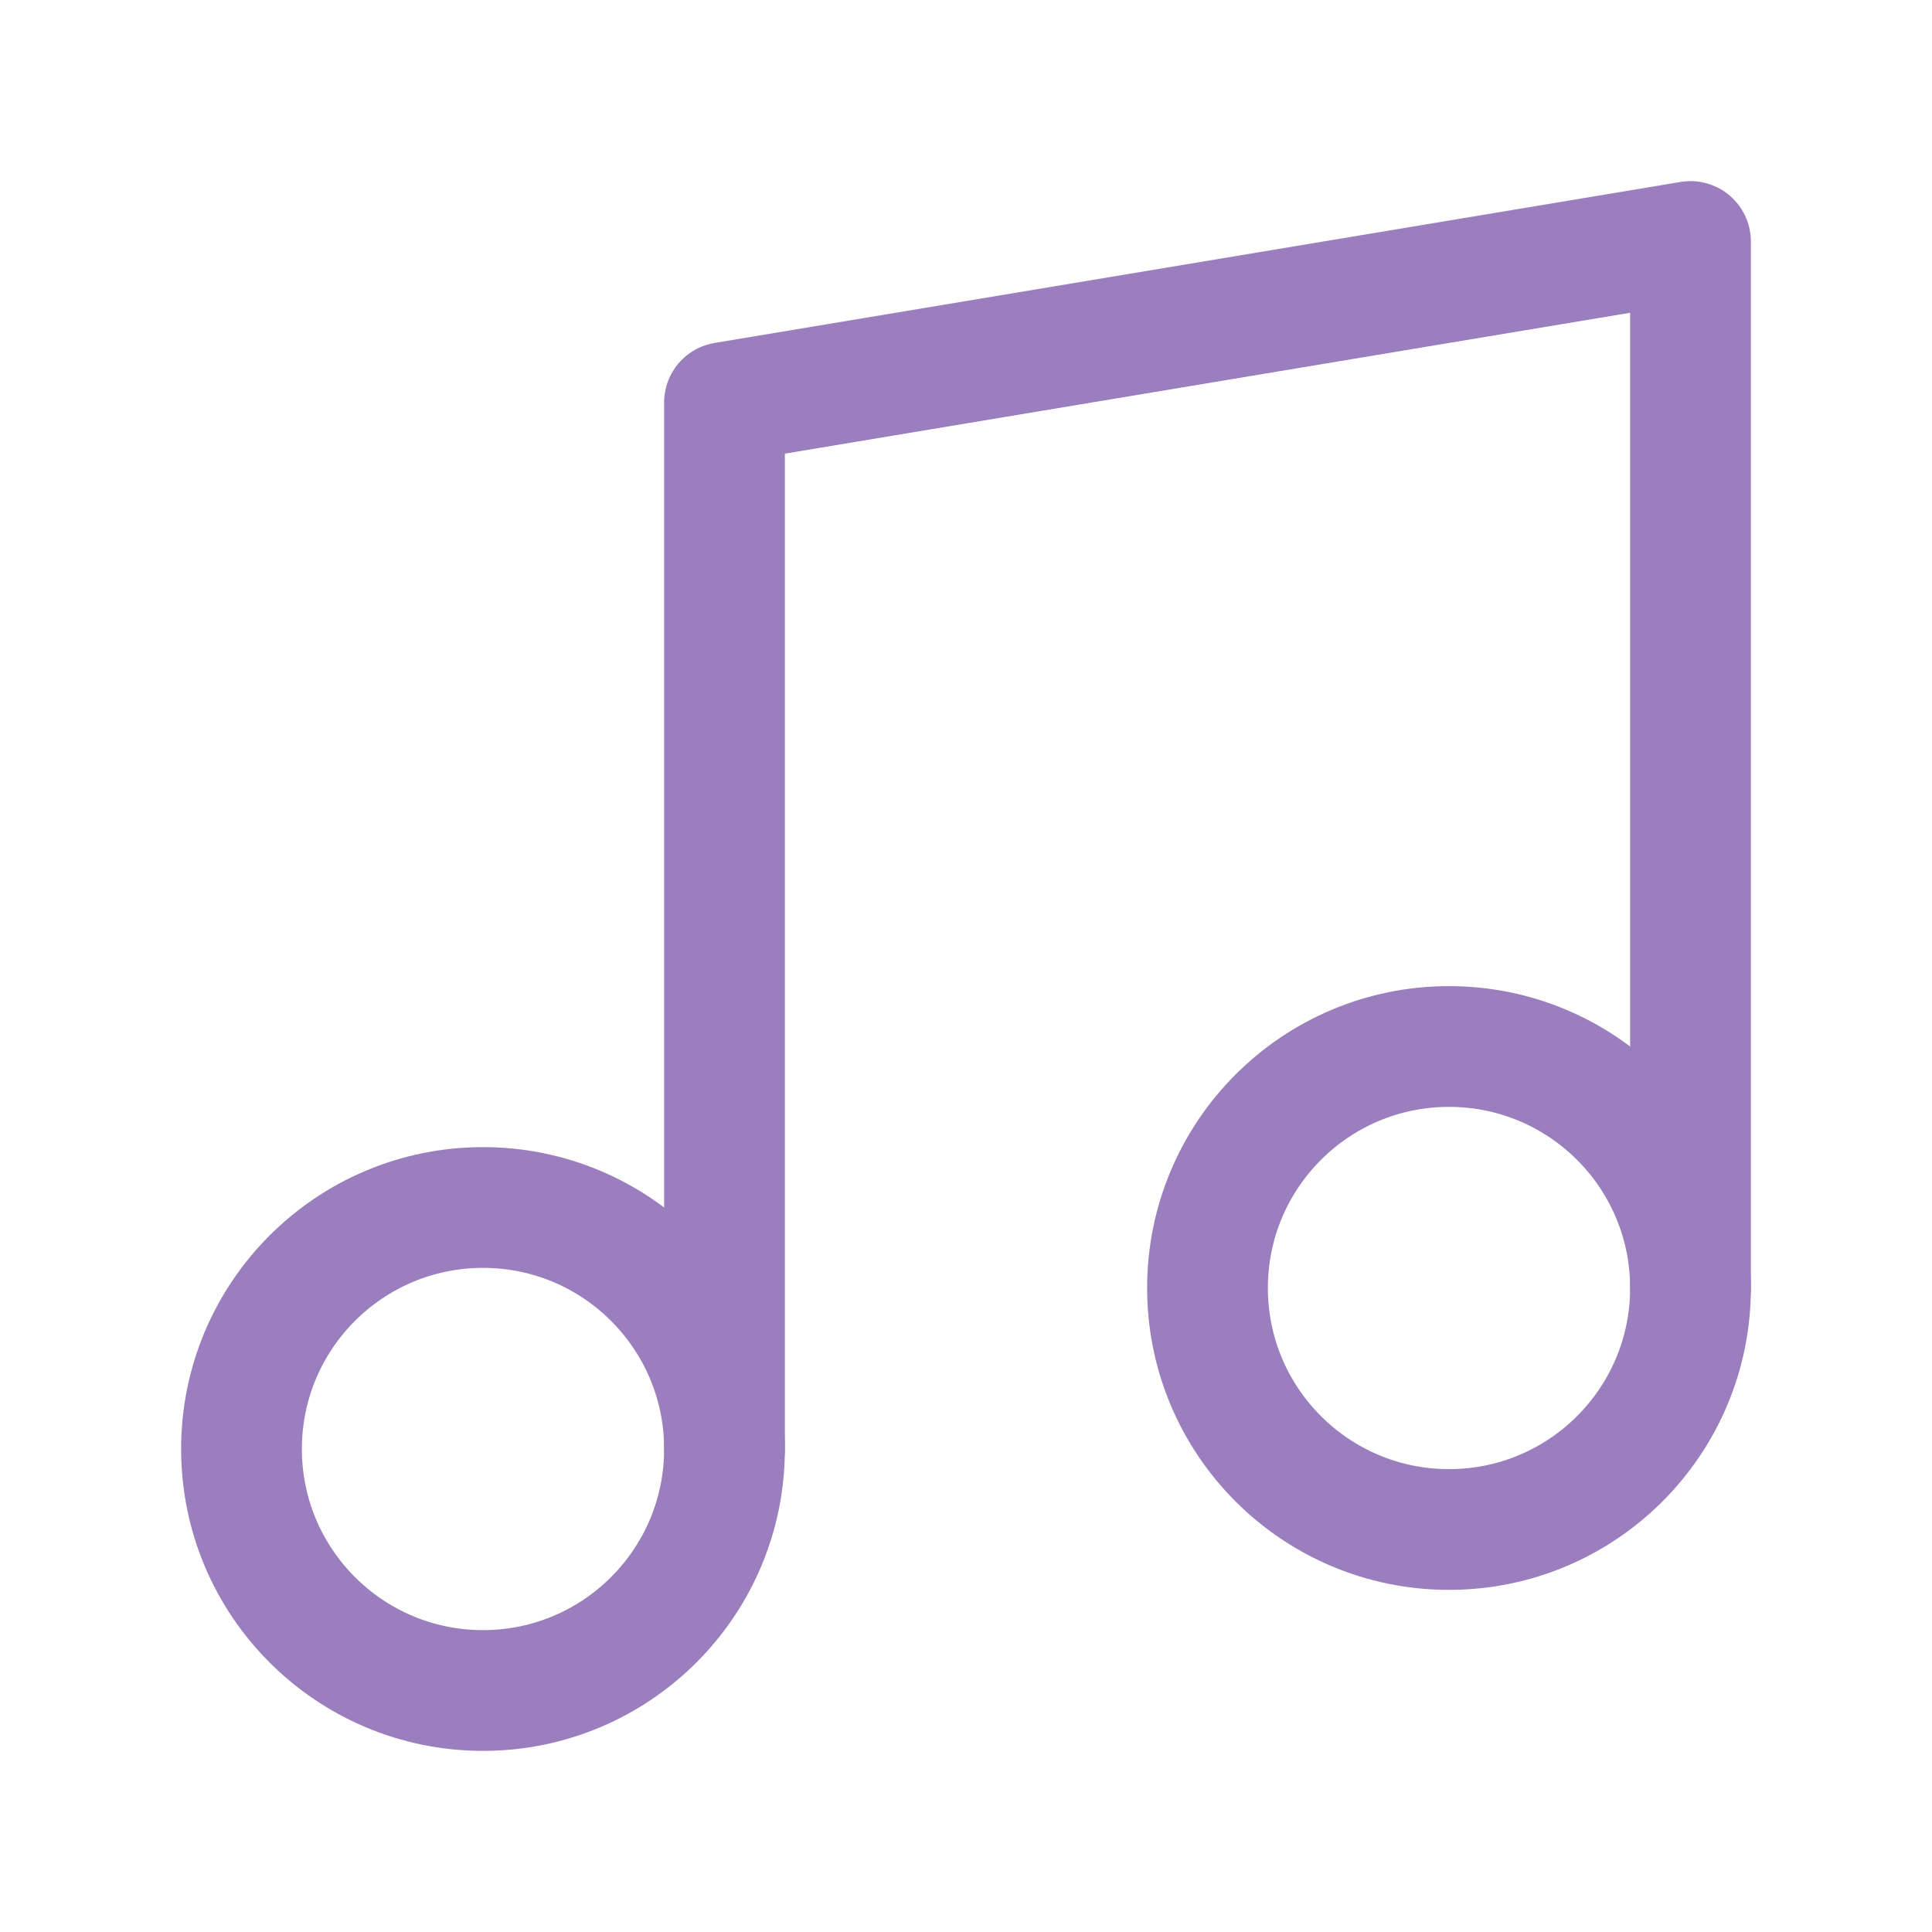
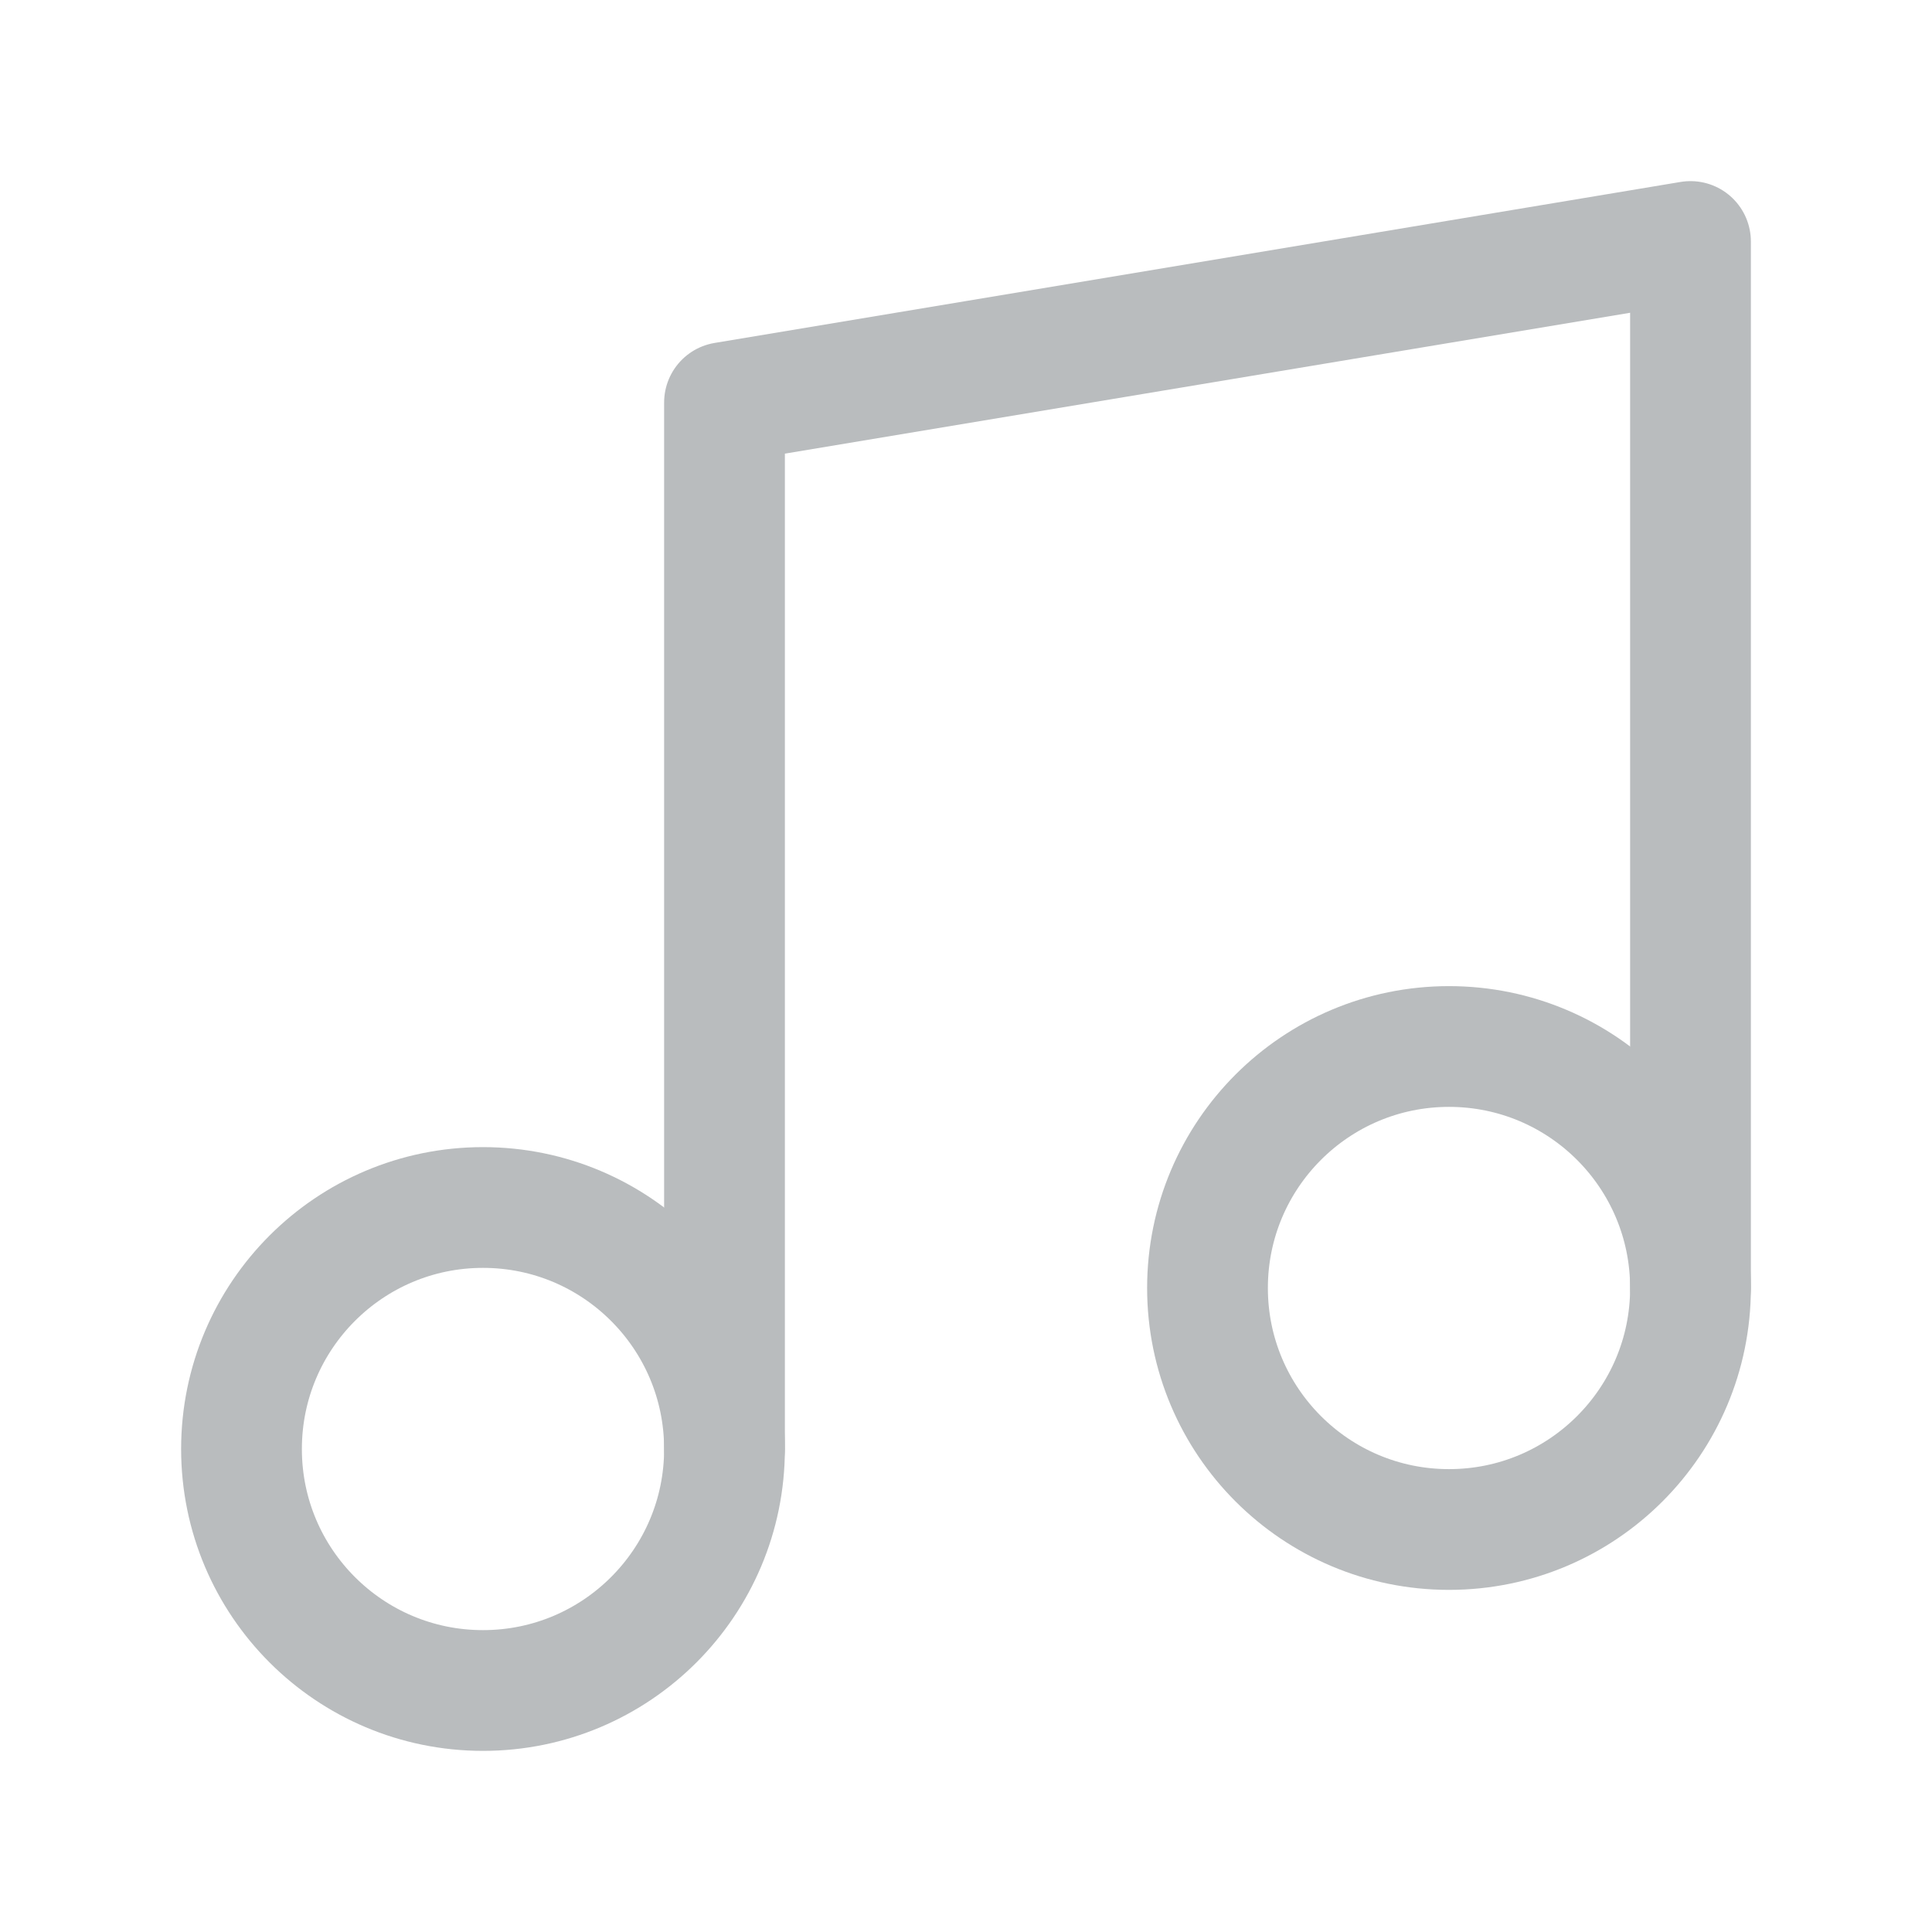
- <svg xmlns="http://www.w3.org/2000/svg" viewBox="0 0 24 24" fill="none" stroke="#9B7EBD" stroke-width="1.5" stroke-linecap="round" stroke-linejoin="round">
+ <svg xmlns="http://www.w3.org/2000/svg" viewBox="0 0 24 24" fill="none" stroke="#B9BCBE" stroke-width="1.5" stroke-linecap="round" stroke-linejoin="round">
  <path d="M9 18V5l12-2v13" />
  <circle cx="6" cy="18" r="3" />
  <circle cx="18" cy="16" r="3" />
</svg>
